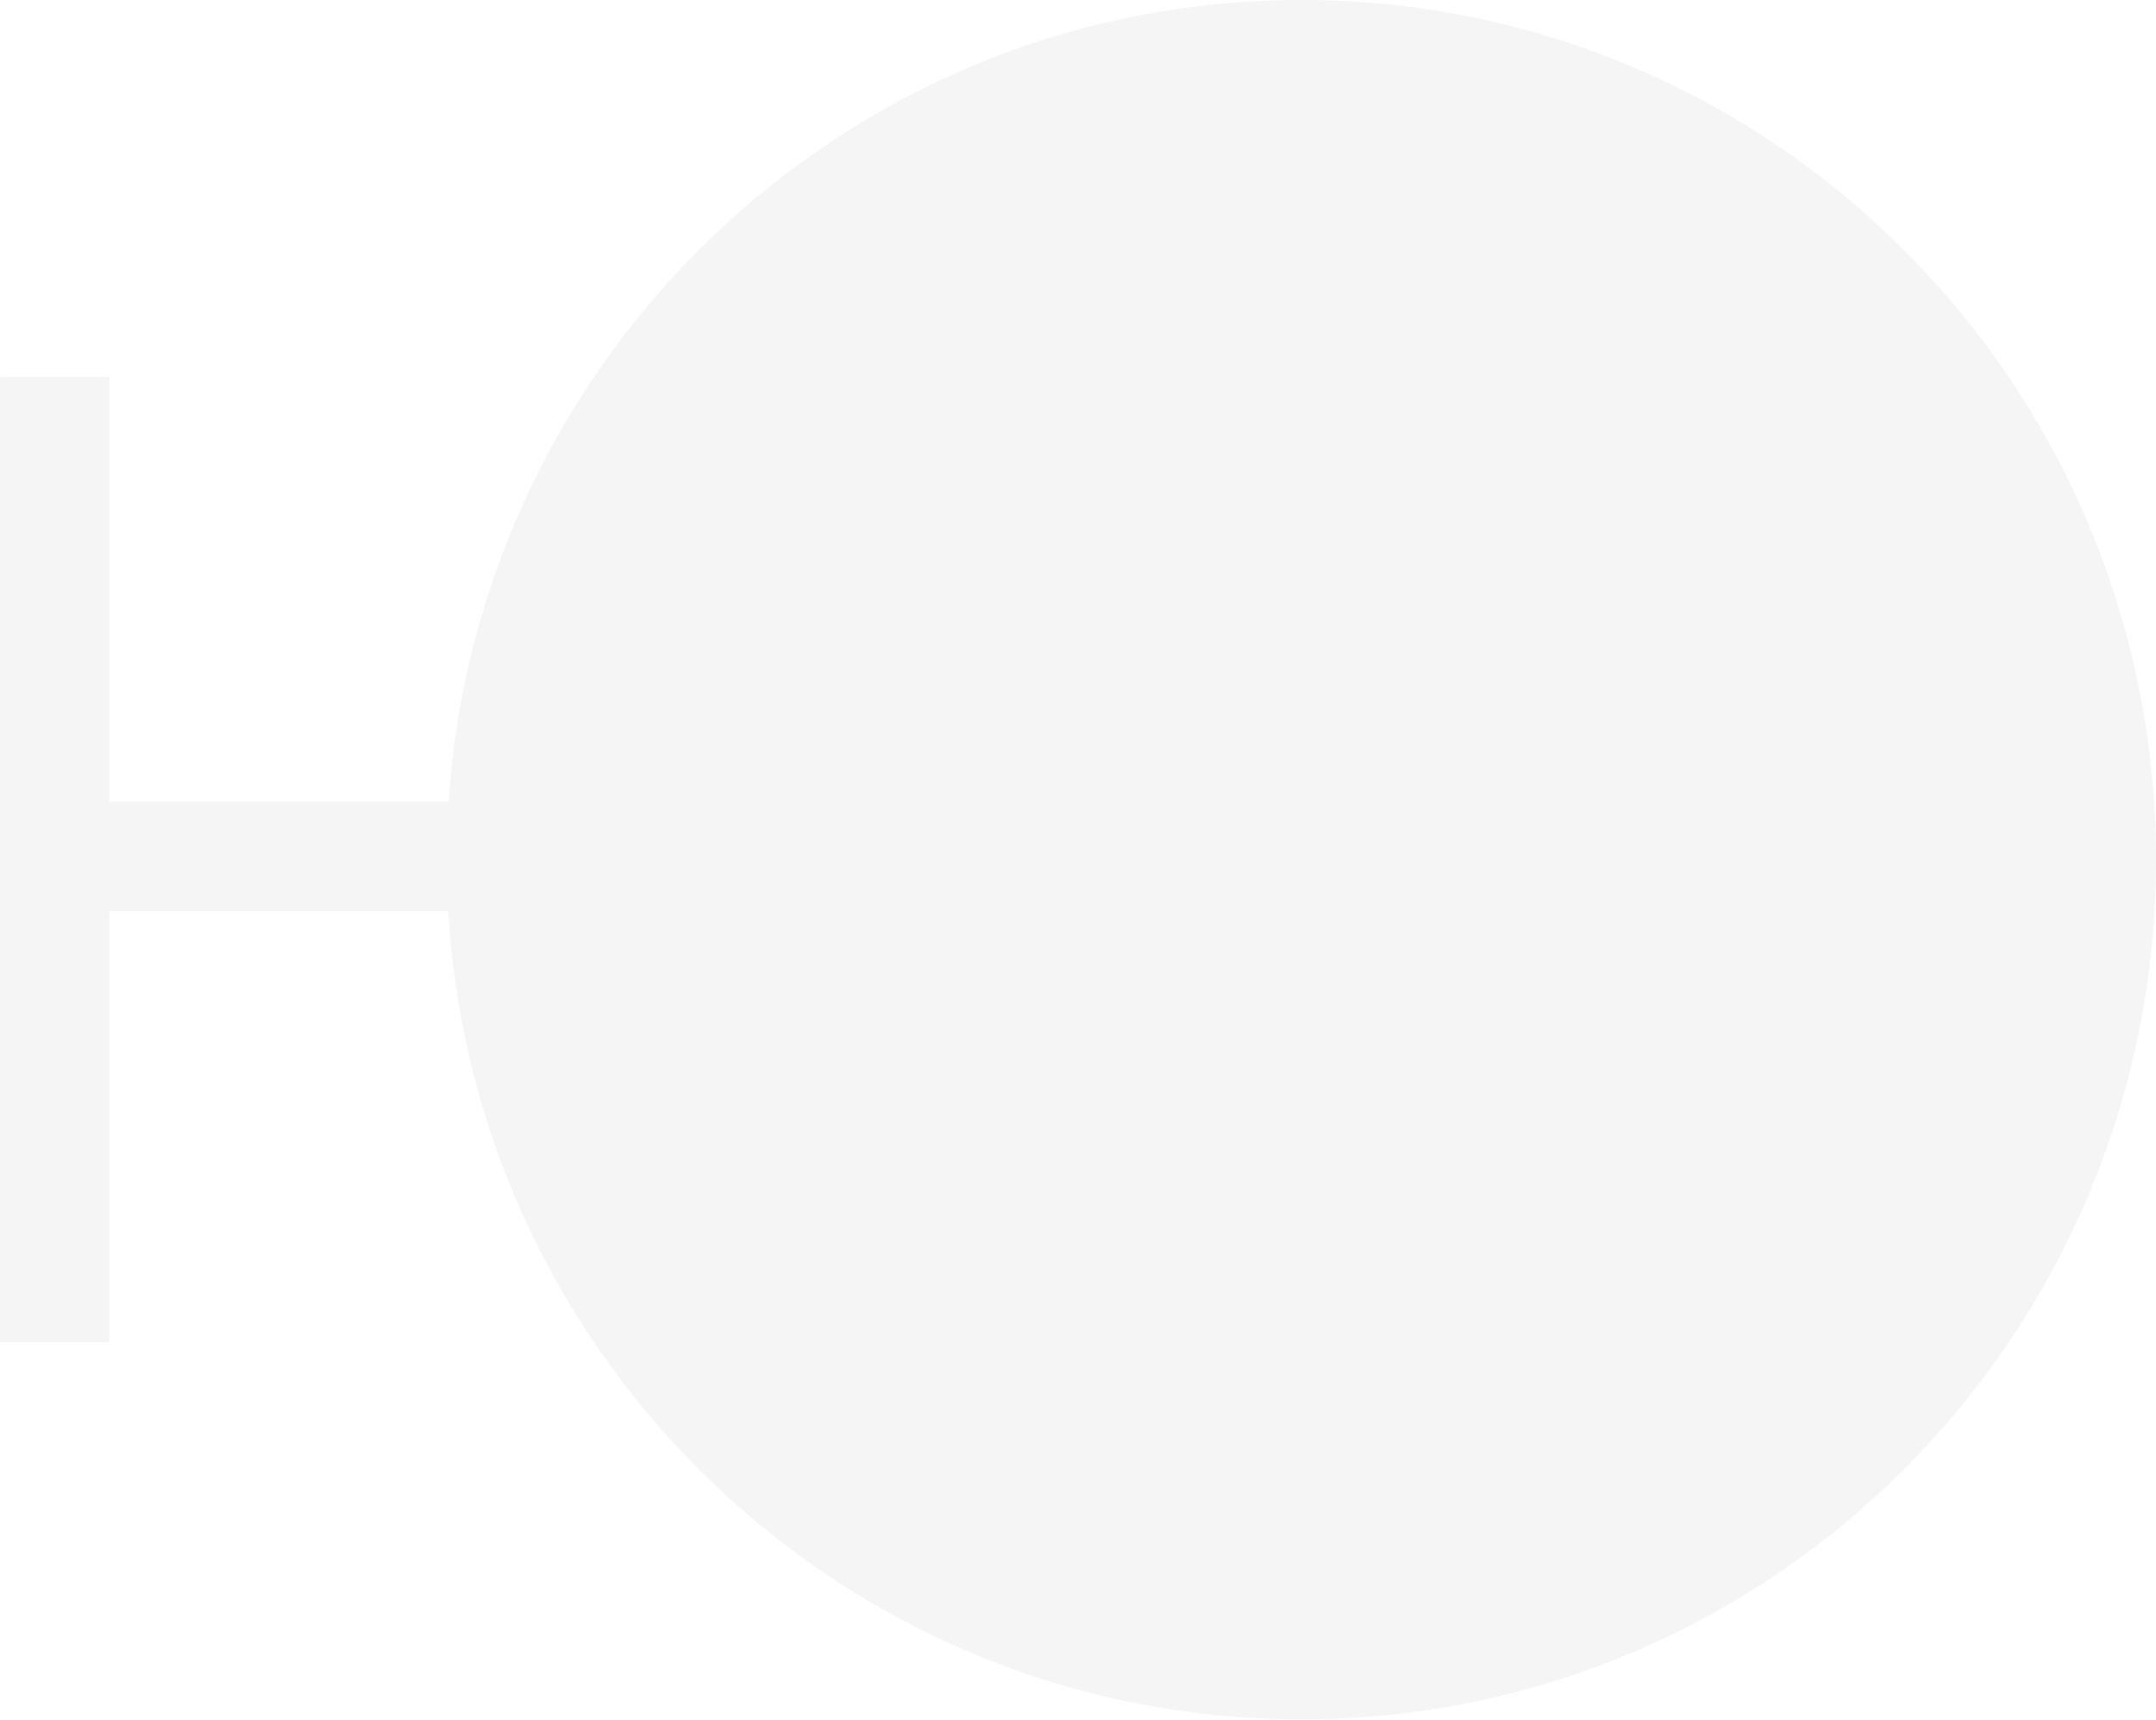
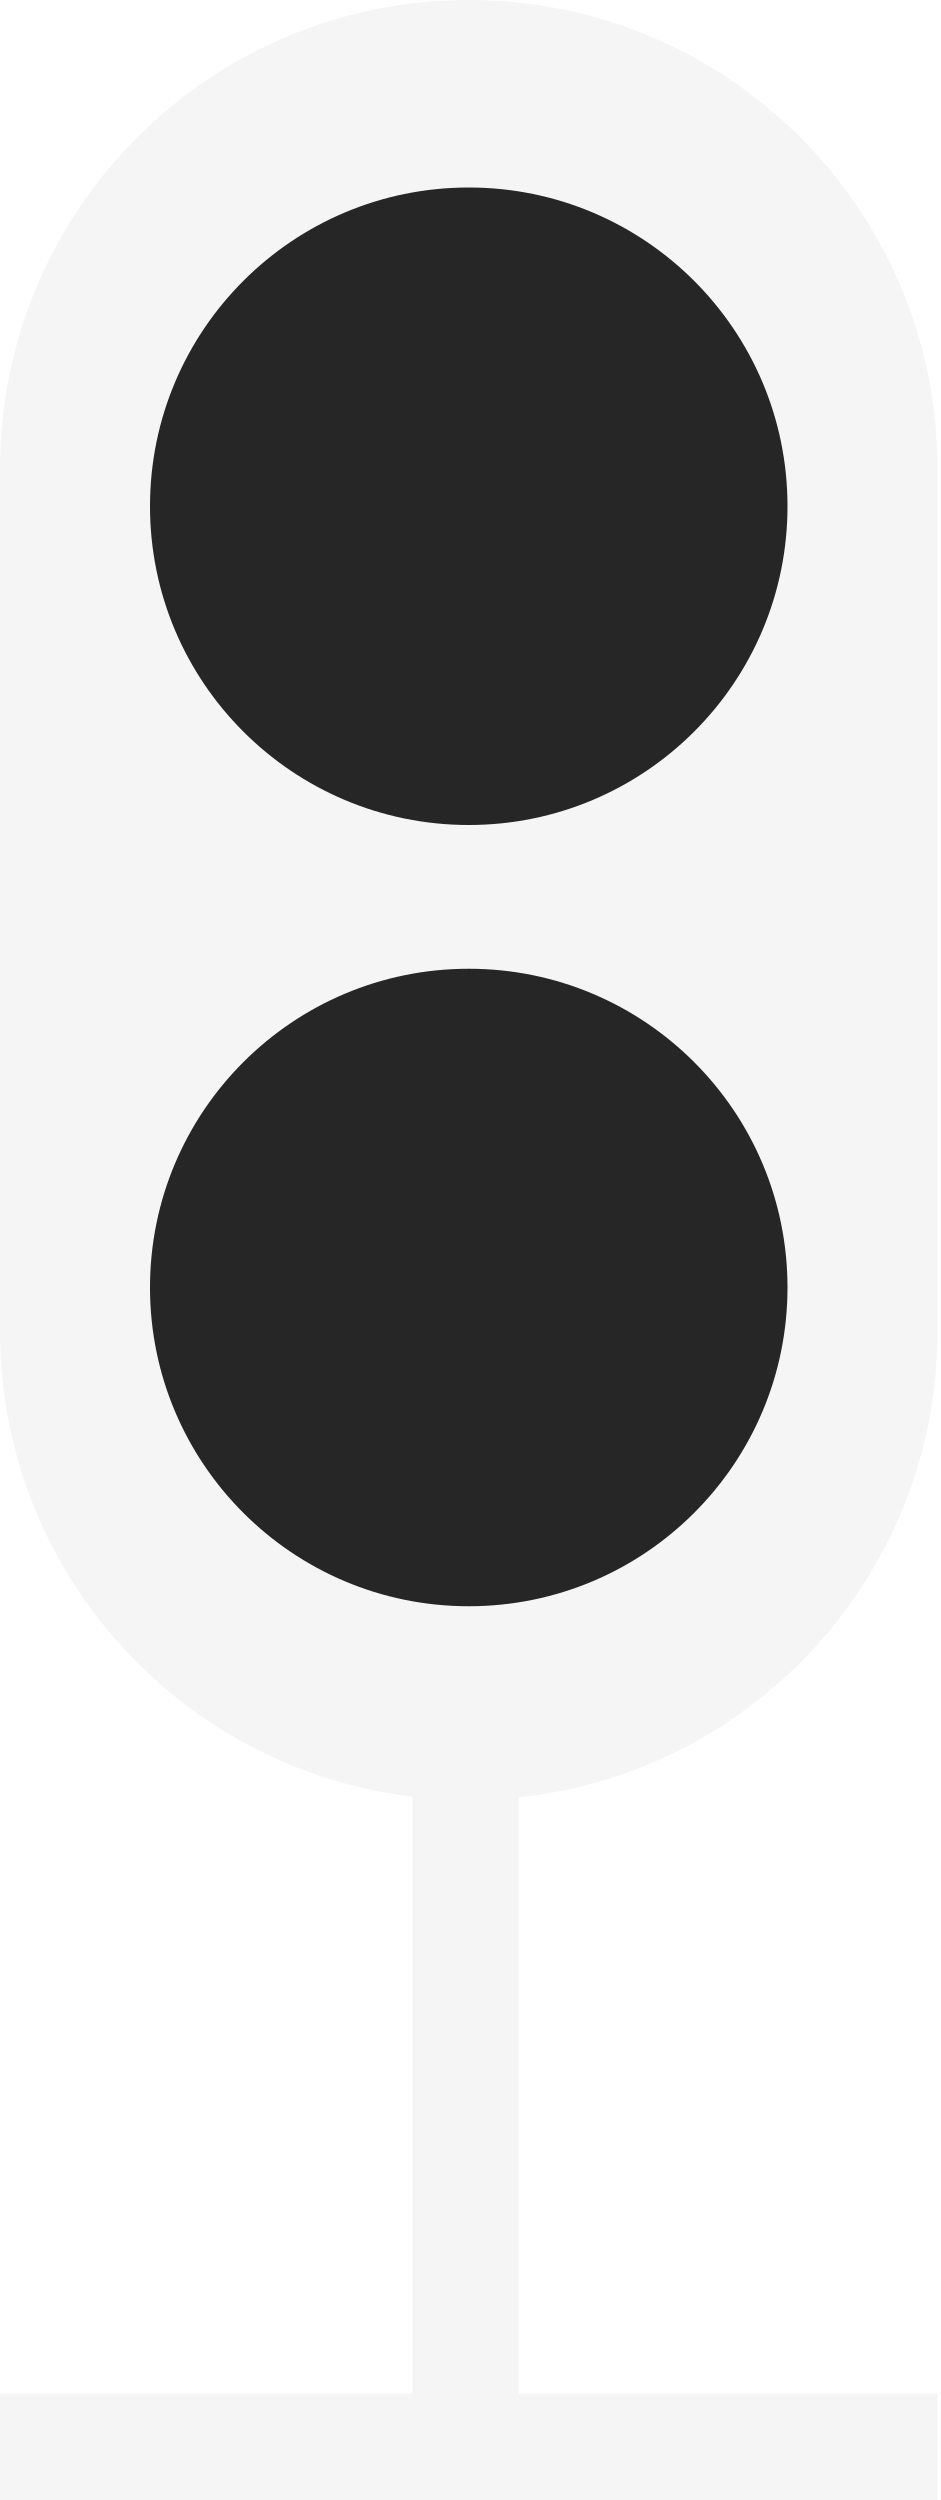
- <svg xmlns="http://www.w3.org/2000/svg" width="222" height="177" viewBox="0 0 222 177" fill="none">
-   <rect x="79.49" y="82.536" width="11.261" height="79.49" transform="rotate(90 79.4902 82.5361)" fill="#F5F5F5" />
-   <rect x="11.264" y="138.181" width="11.261" height="99.363" transform="rotate(-180 11.2637 138.181)" fill="#F5F5F5" />
-   <ellipse cx="134" cy="88.5" rx="88.5" ry="88" transform="rotate(90 134 88.5)" fill="#F5F5F5" />
+ <svg xmlns="http://www.w3.org/2000/svg" width="152" height="404" viewBox="0 0 152 404" fill="none">
+   <rect x="66.66" y="282.8" width="17.17" height="121.2" fill="#F5F5F5" />
+   <rect x="151.5" y="386.83" width="17.17" height="151.5" transform="rotate(90 151.5 386.83)" fill="#F5F5F5" />
+   <rect width="151.5" height="290.88" rx="75.75" fill="#F5F5F5" />
+   <circle cx="75.75" cy="81.81" r="51.51" fill="#262626" />
+   <circle cx="75.75" cy="208.06" r="51.51" fill="#262626" />
</svg>
